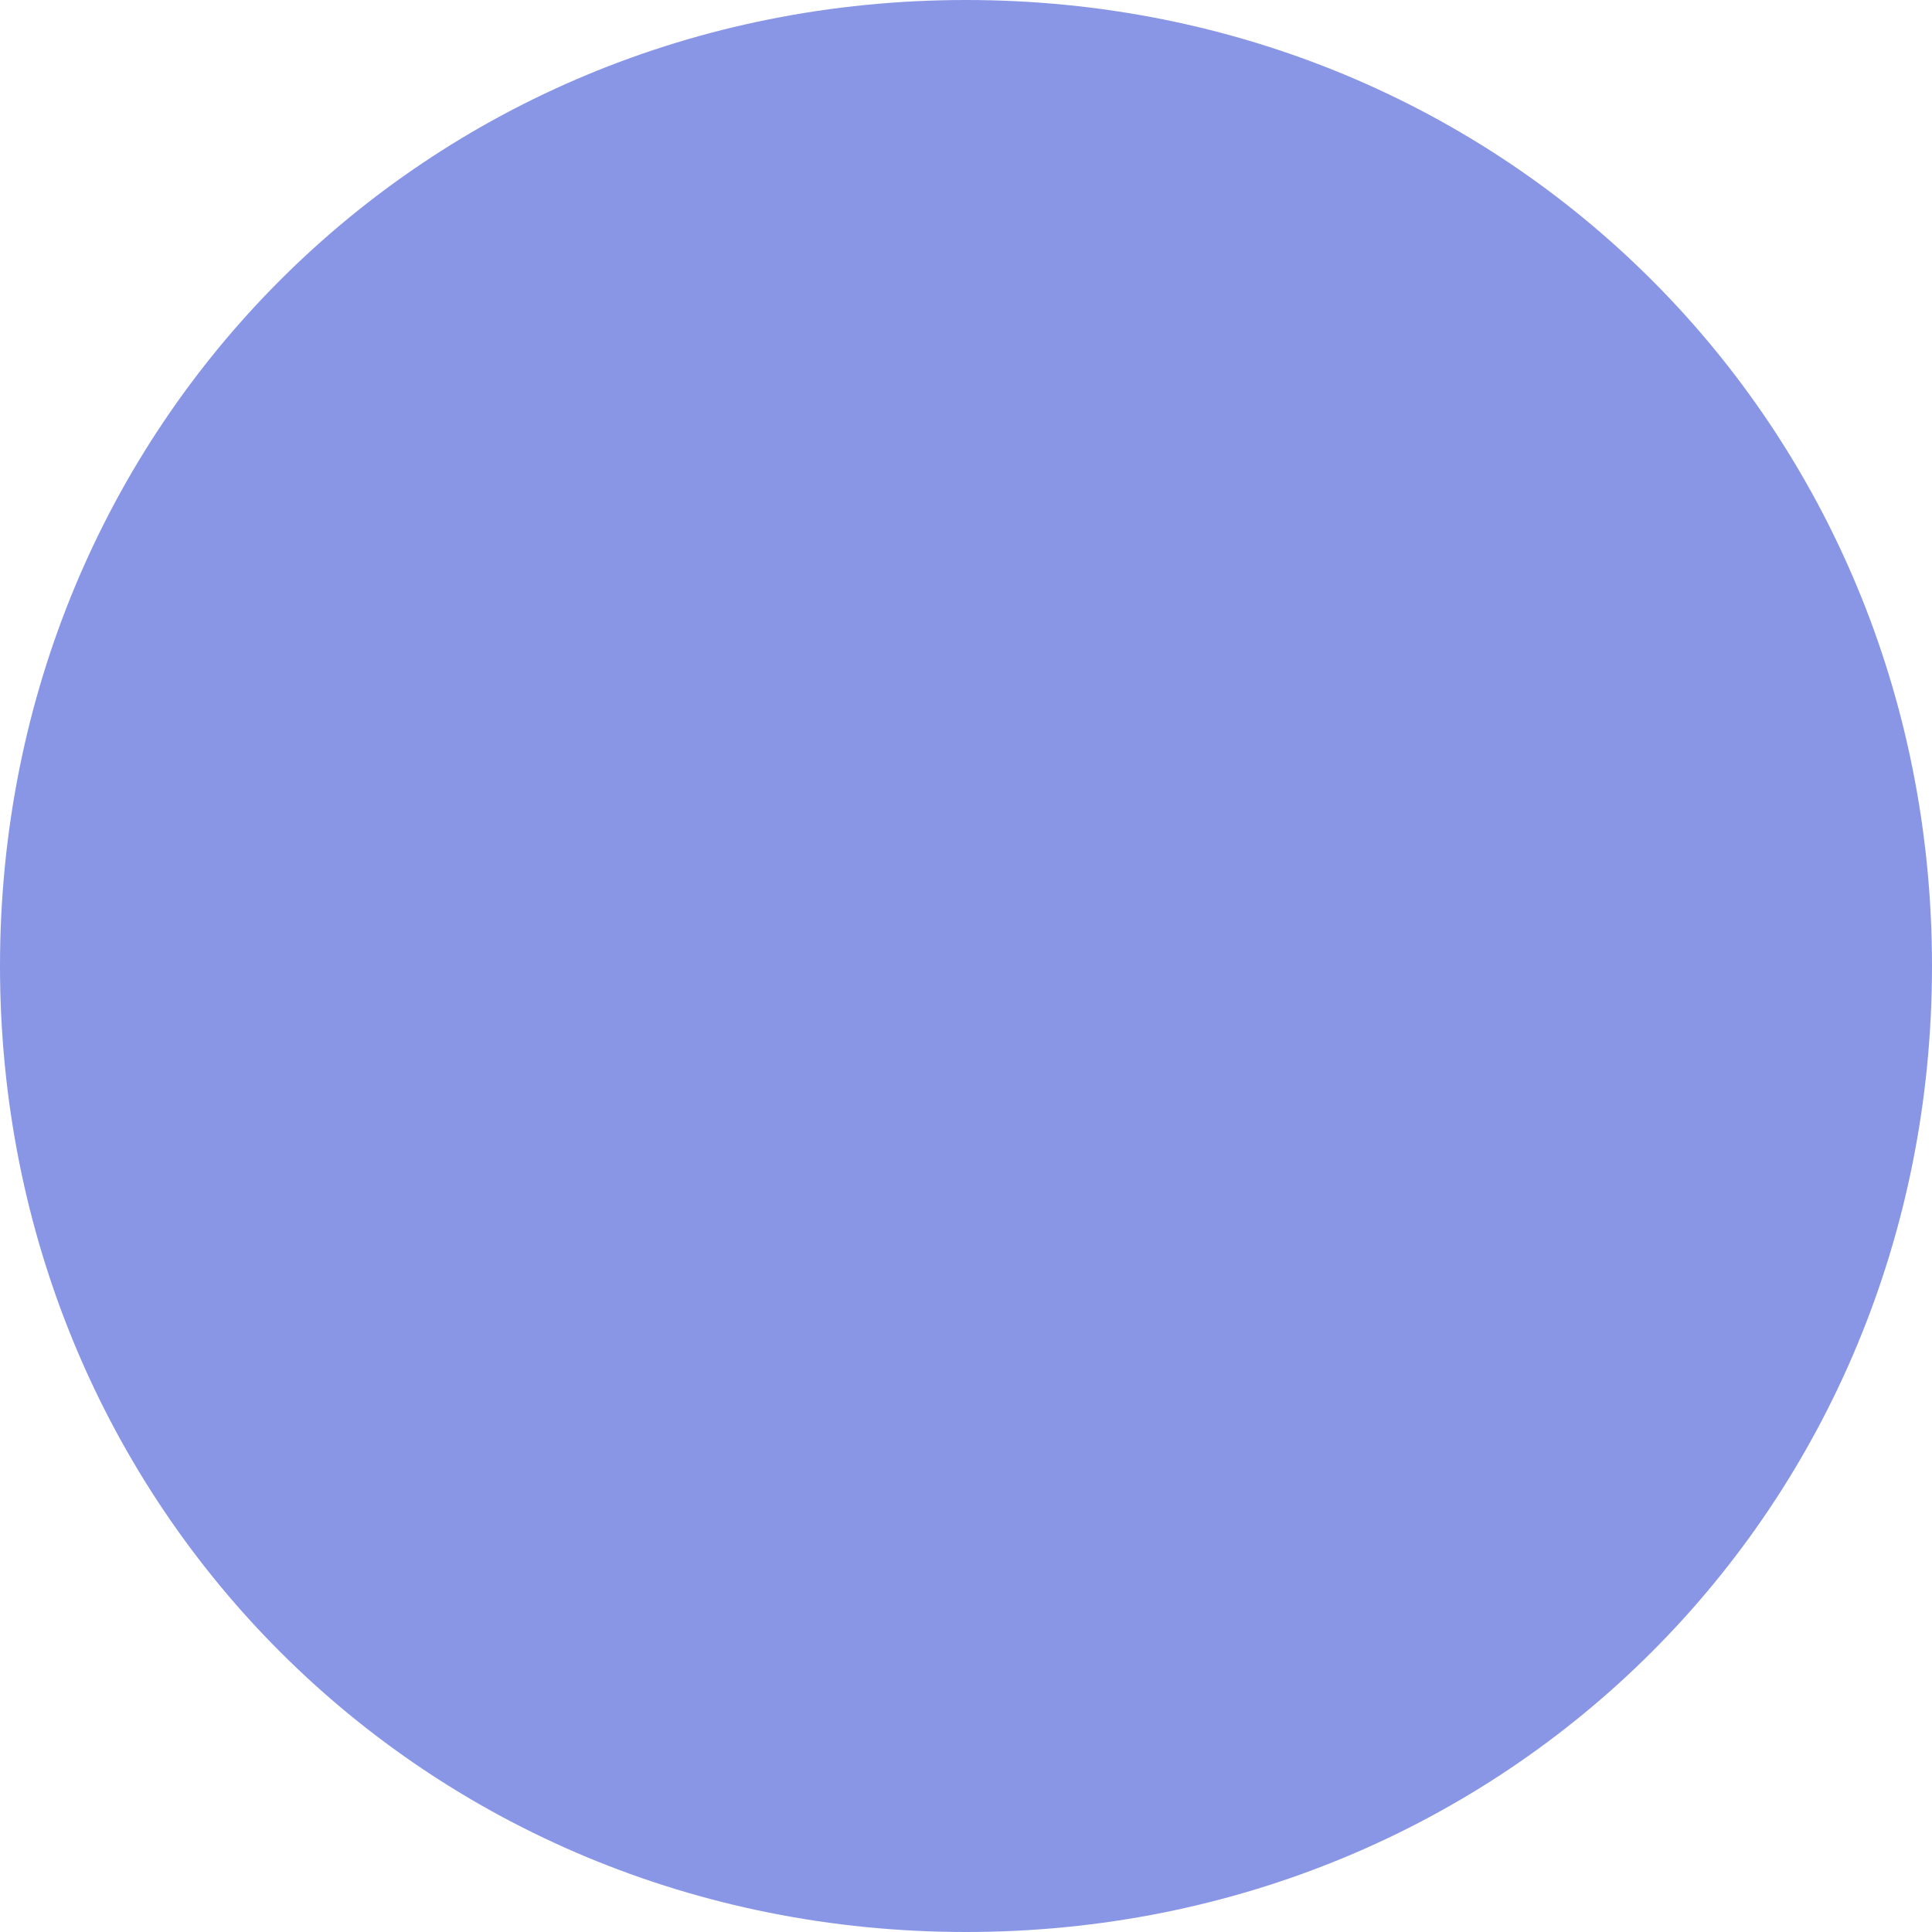
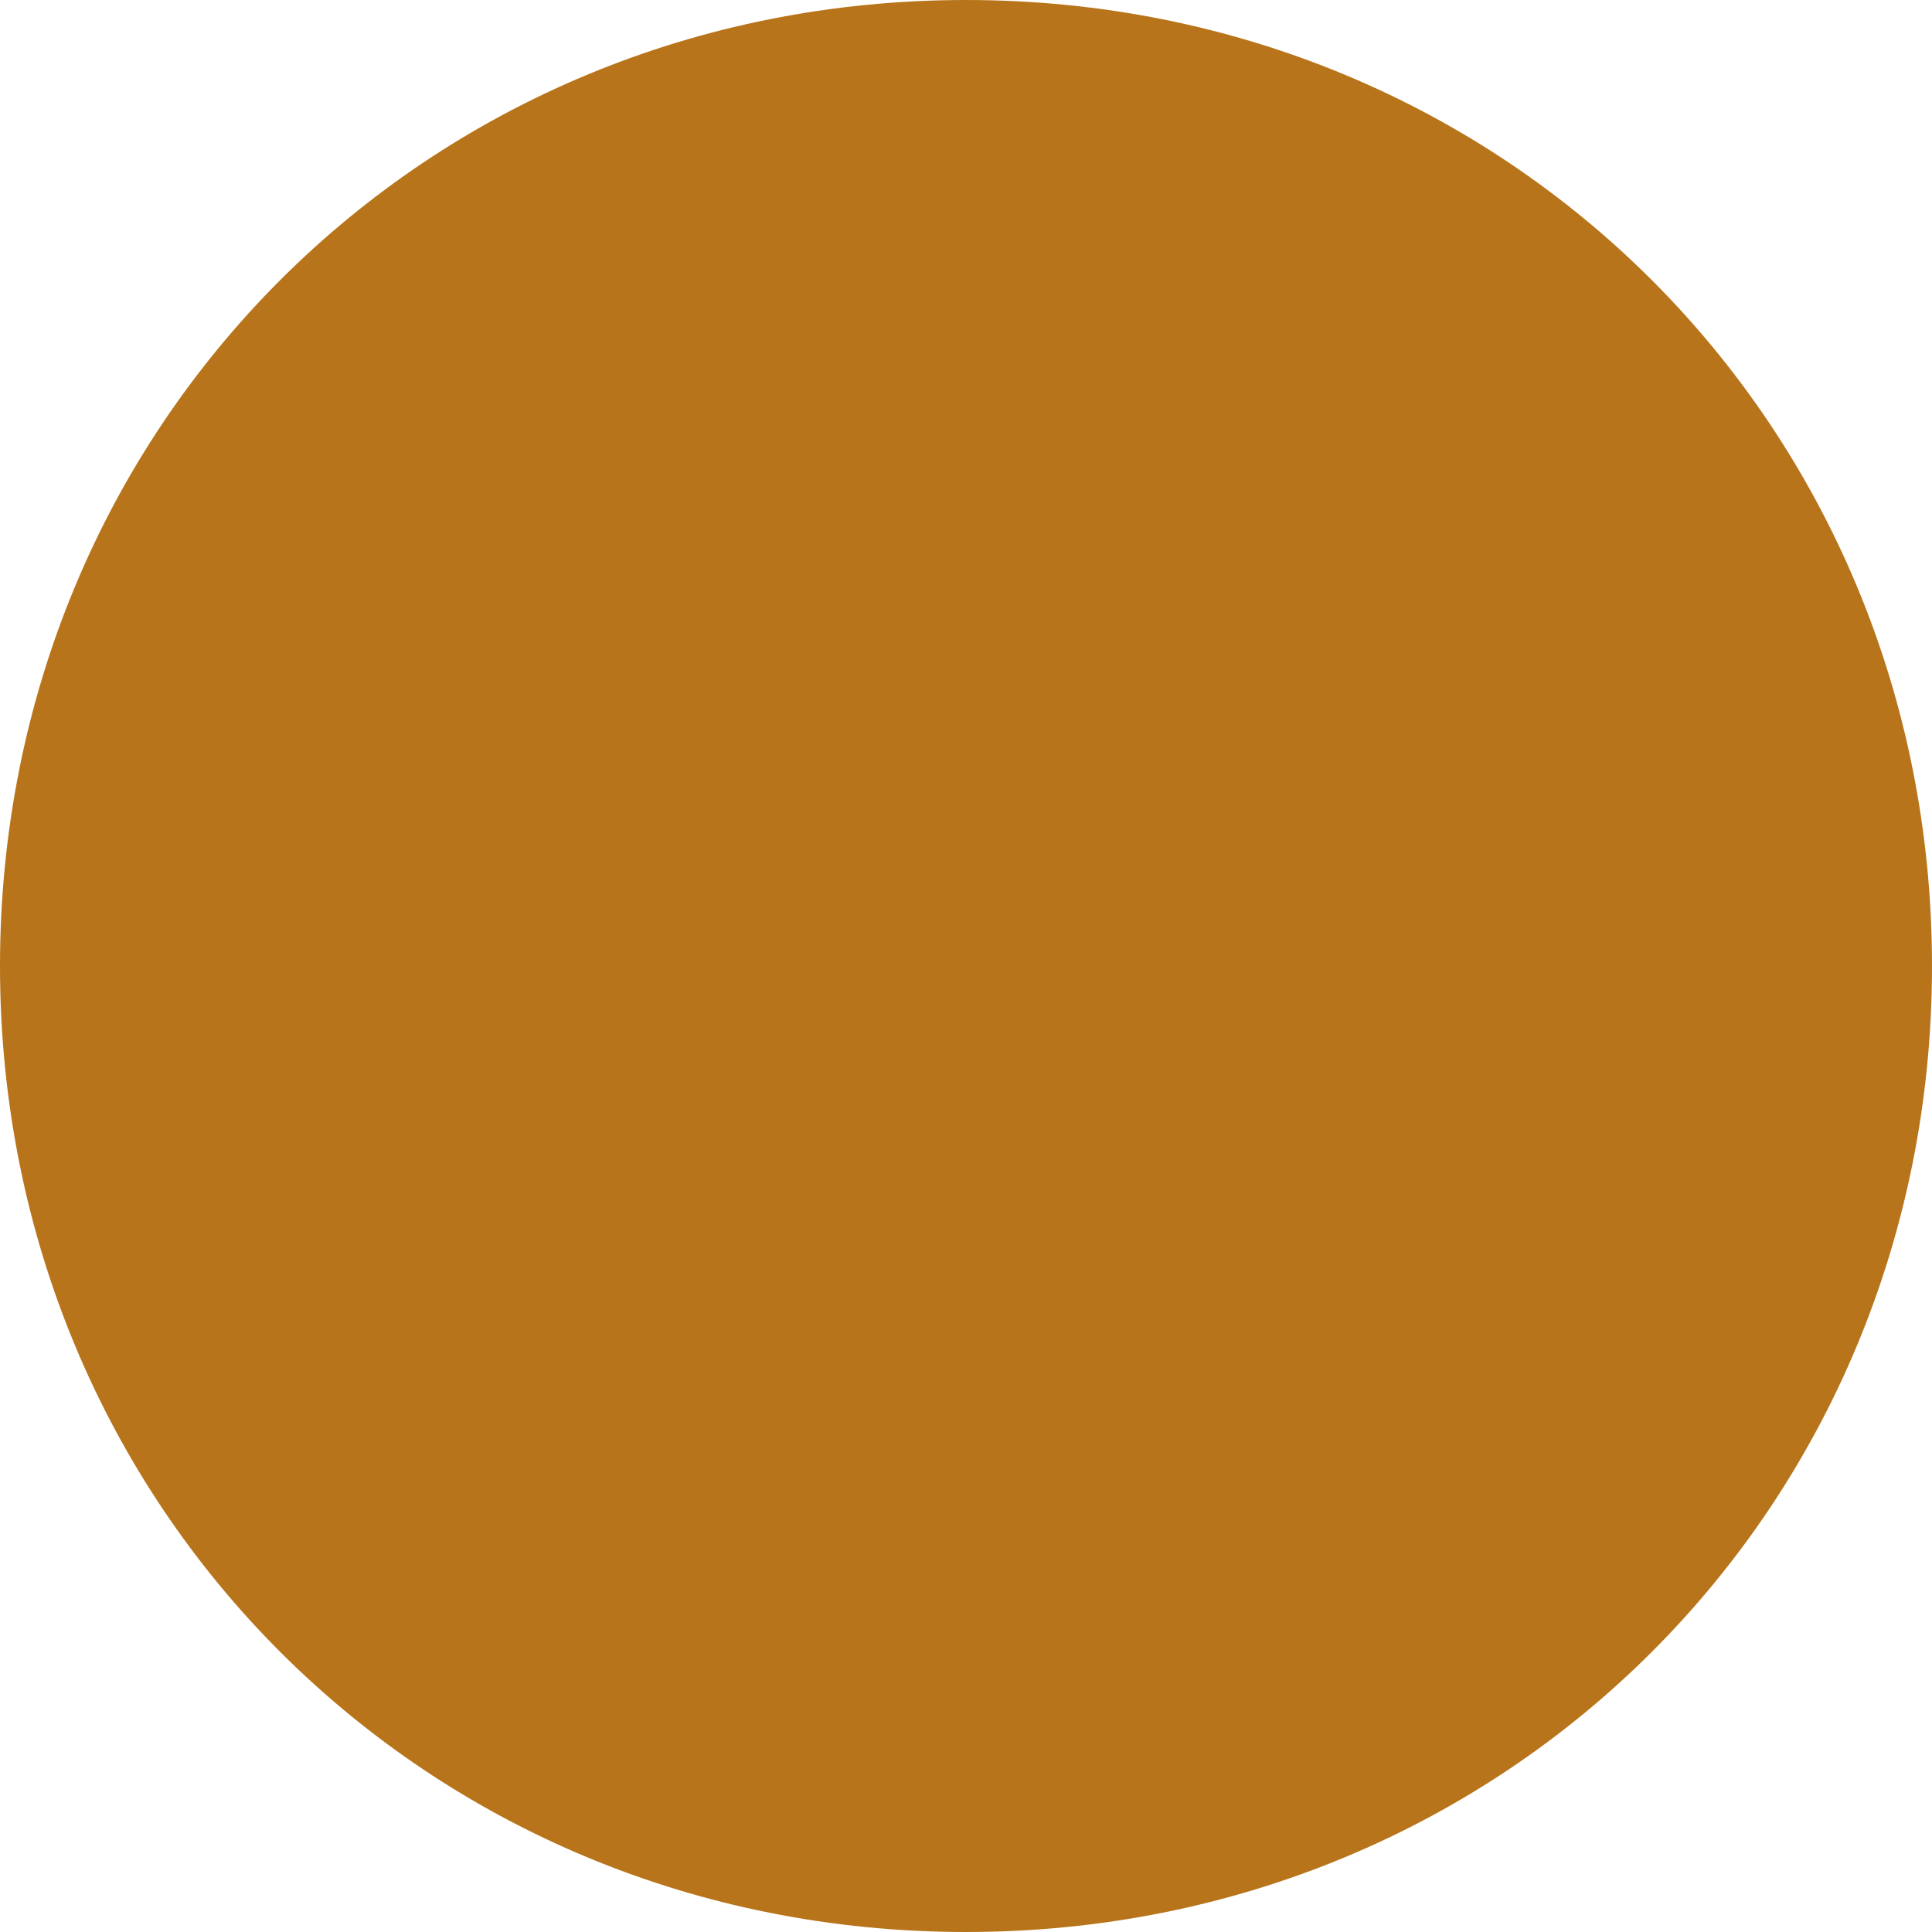
<svg xmlns="http://www.w3.org/2000/svg" version="1.1" width="8px" height="8px">
-   <g transform="matrix(1 0 0 1 -352 -414 )">
-     <path d="M 356 414  C 358.24 414  360 415.76  360 418  C 360 420.24  358.24 422  356 422  C 353.76 422  352 420.24  352 418  C 352 415.76  353.76 414  356 414  Z " fill-rule="nonzero" fill="#8996e6" stroke="none" />
+   <g transform="matrix(1 0 0 1 -352 -388 )">
+     <path d="M 356 388  C 358.24 388  360 389.76  360 392  C 360 394.24  358.24 396  356 396  C 353.76 396  352 394.24  352 392  C 352 389.76  353.76 388  356 388  Z " fill-rule="nonzero" fill="#b8741a" stroke="none" />
  </g>
</svg>
